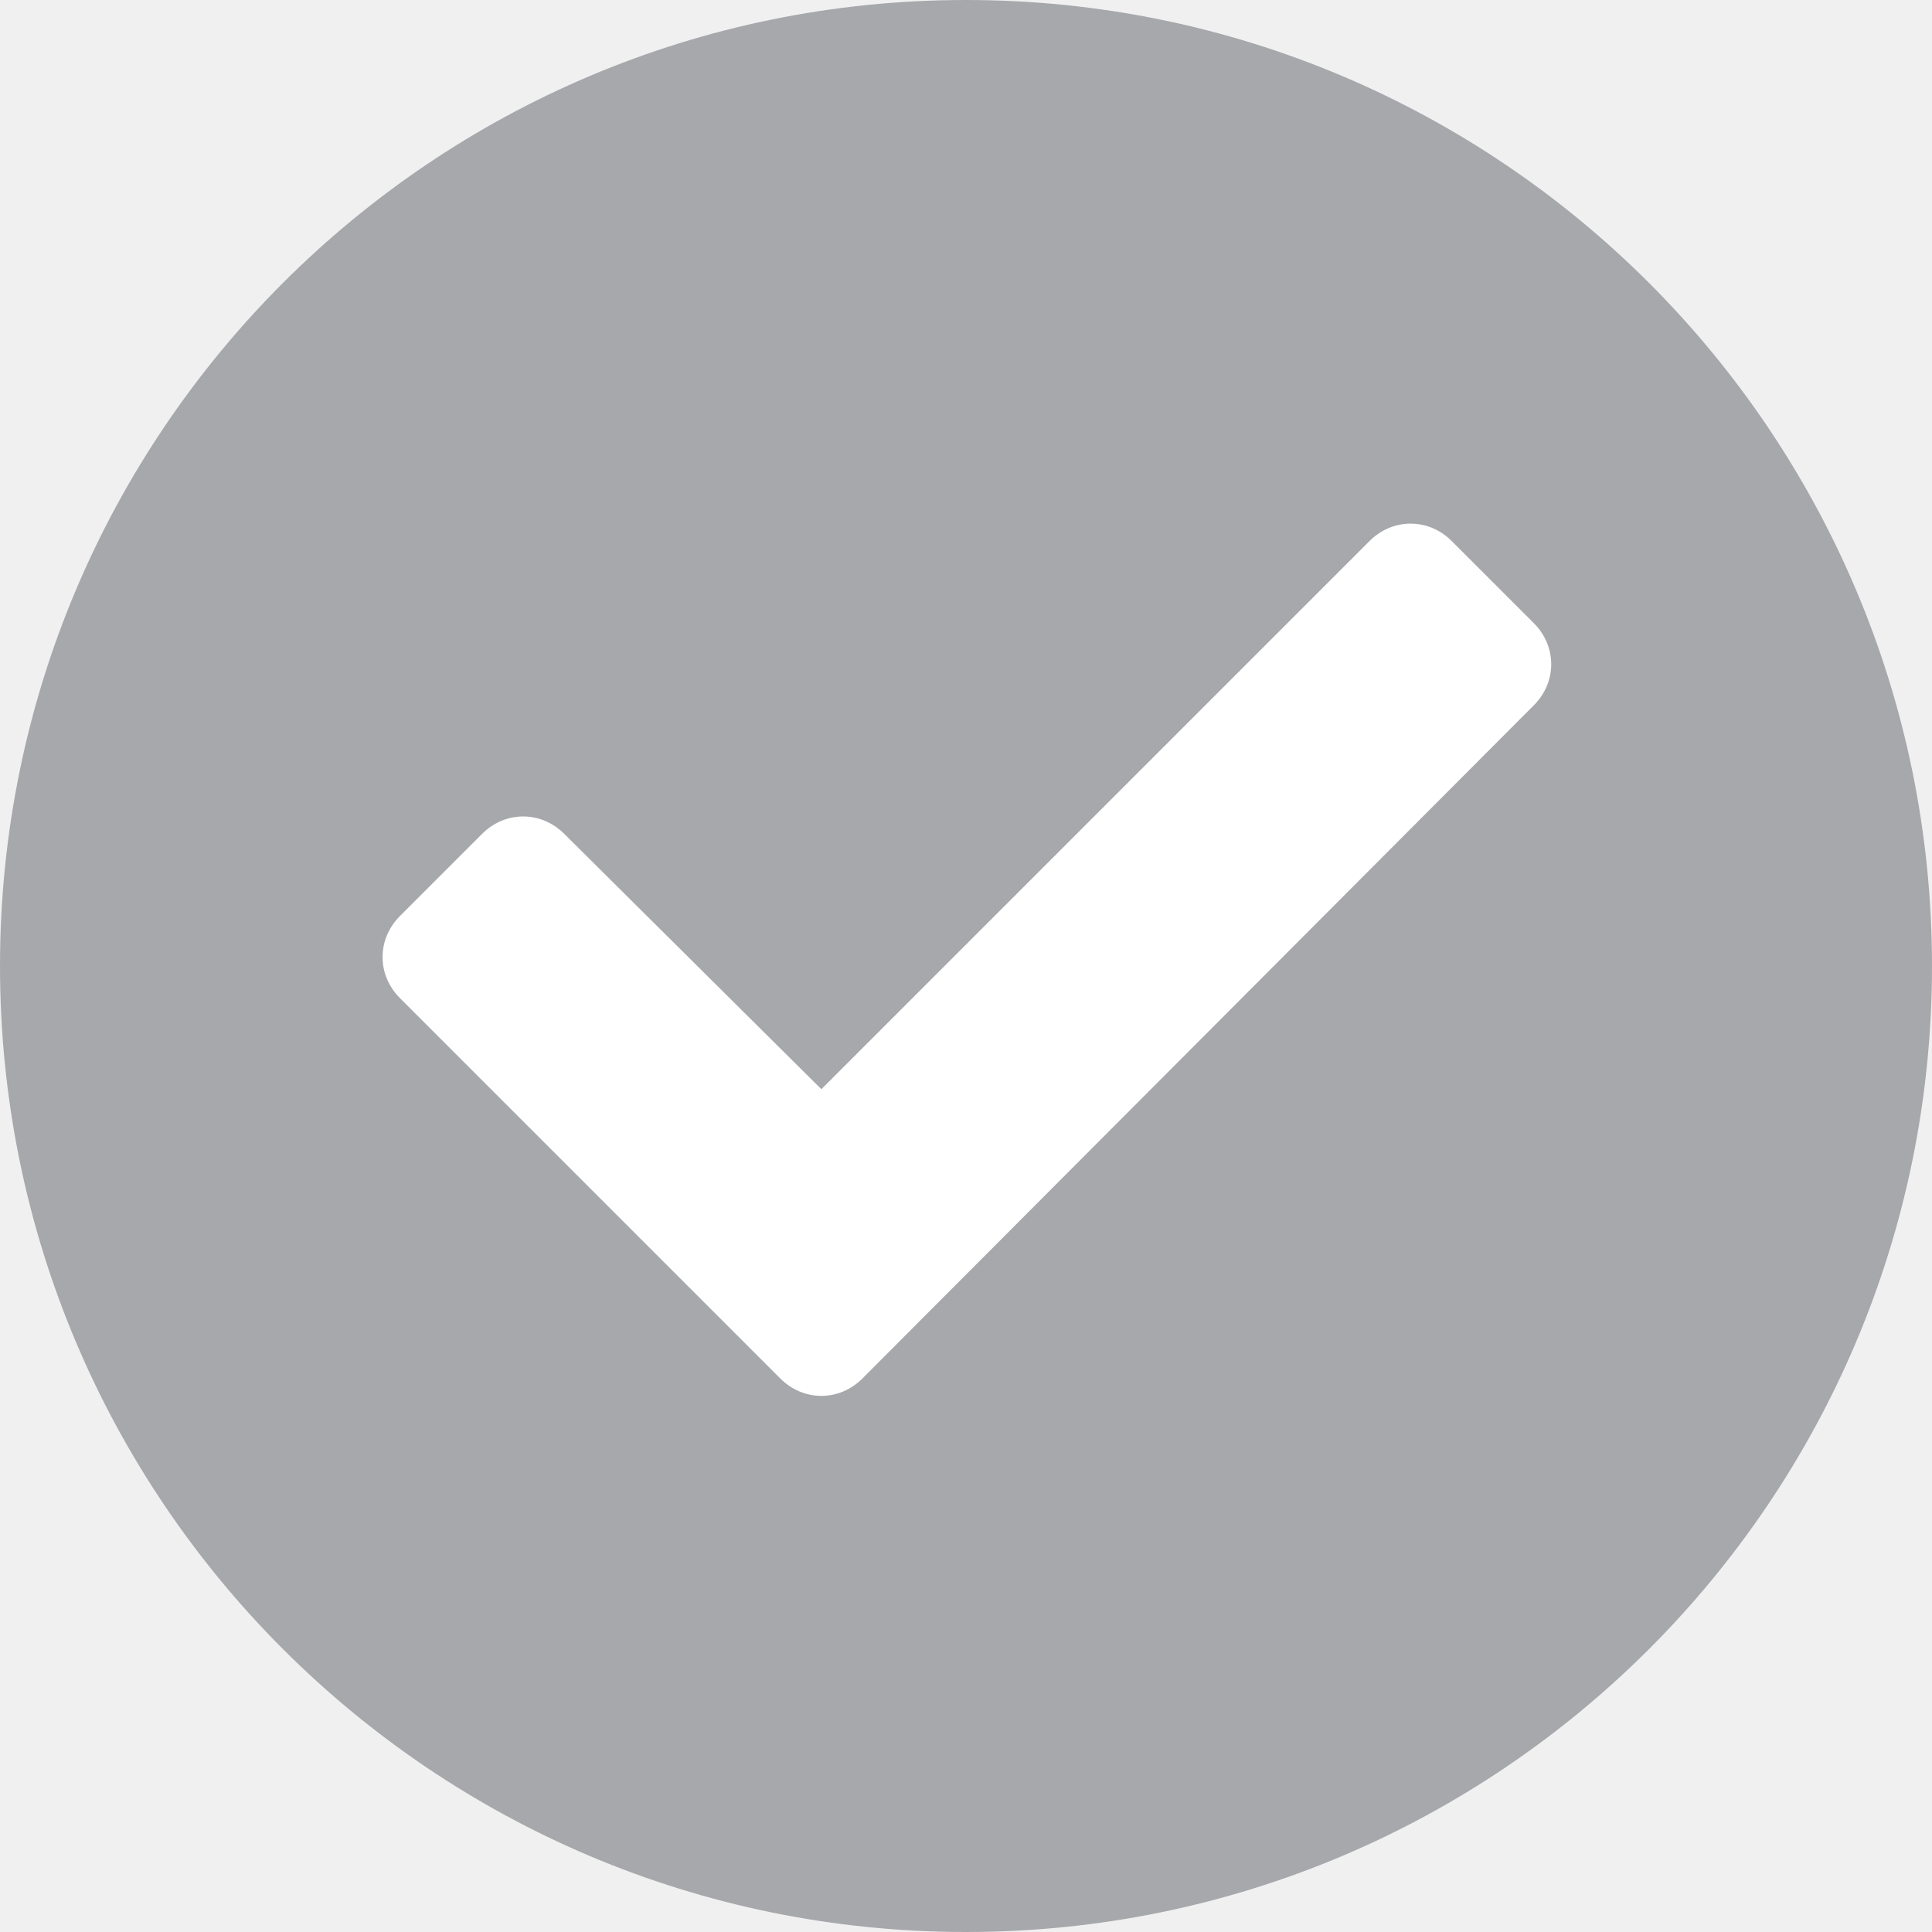
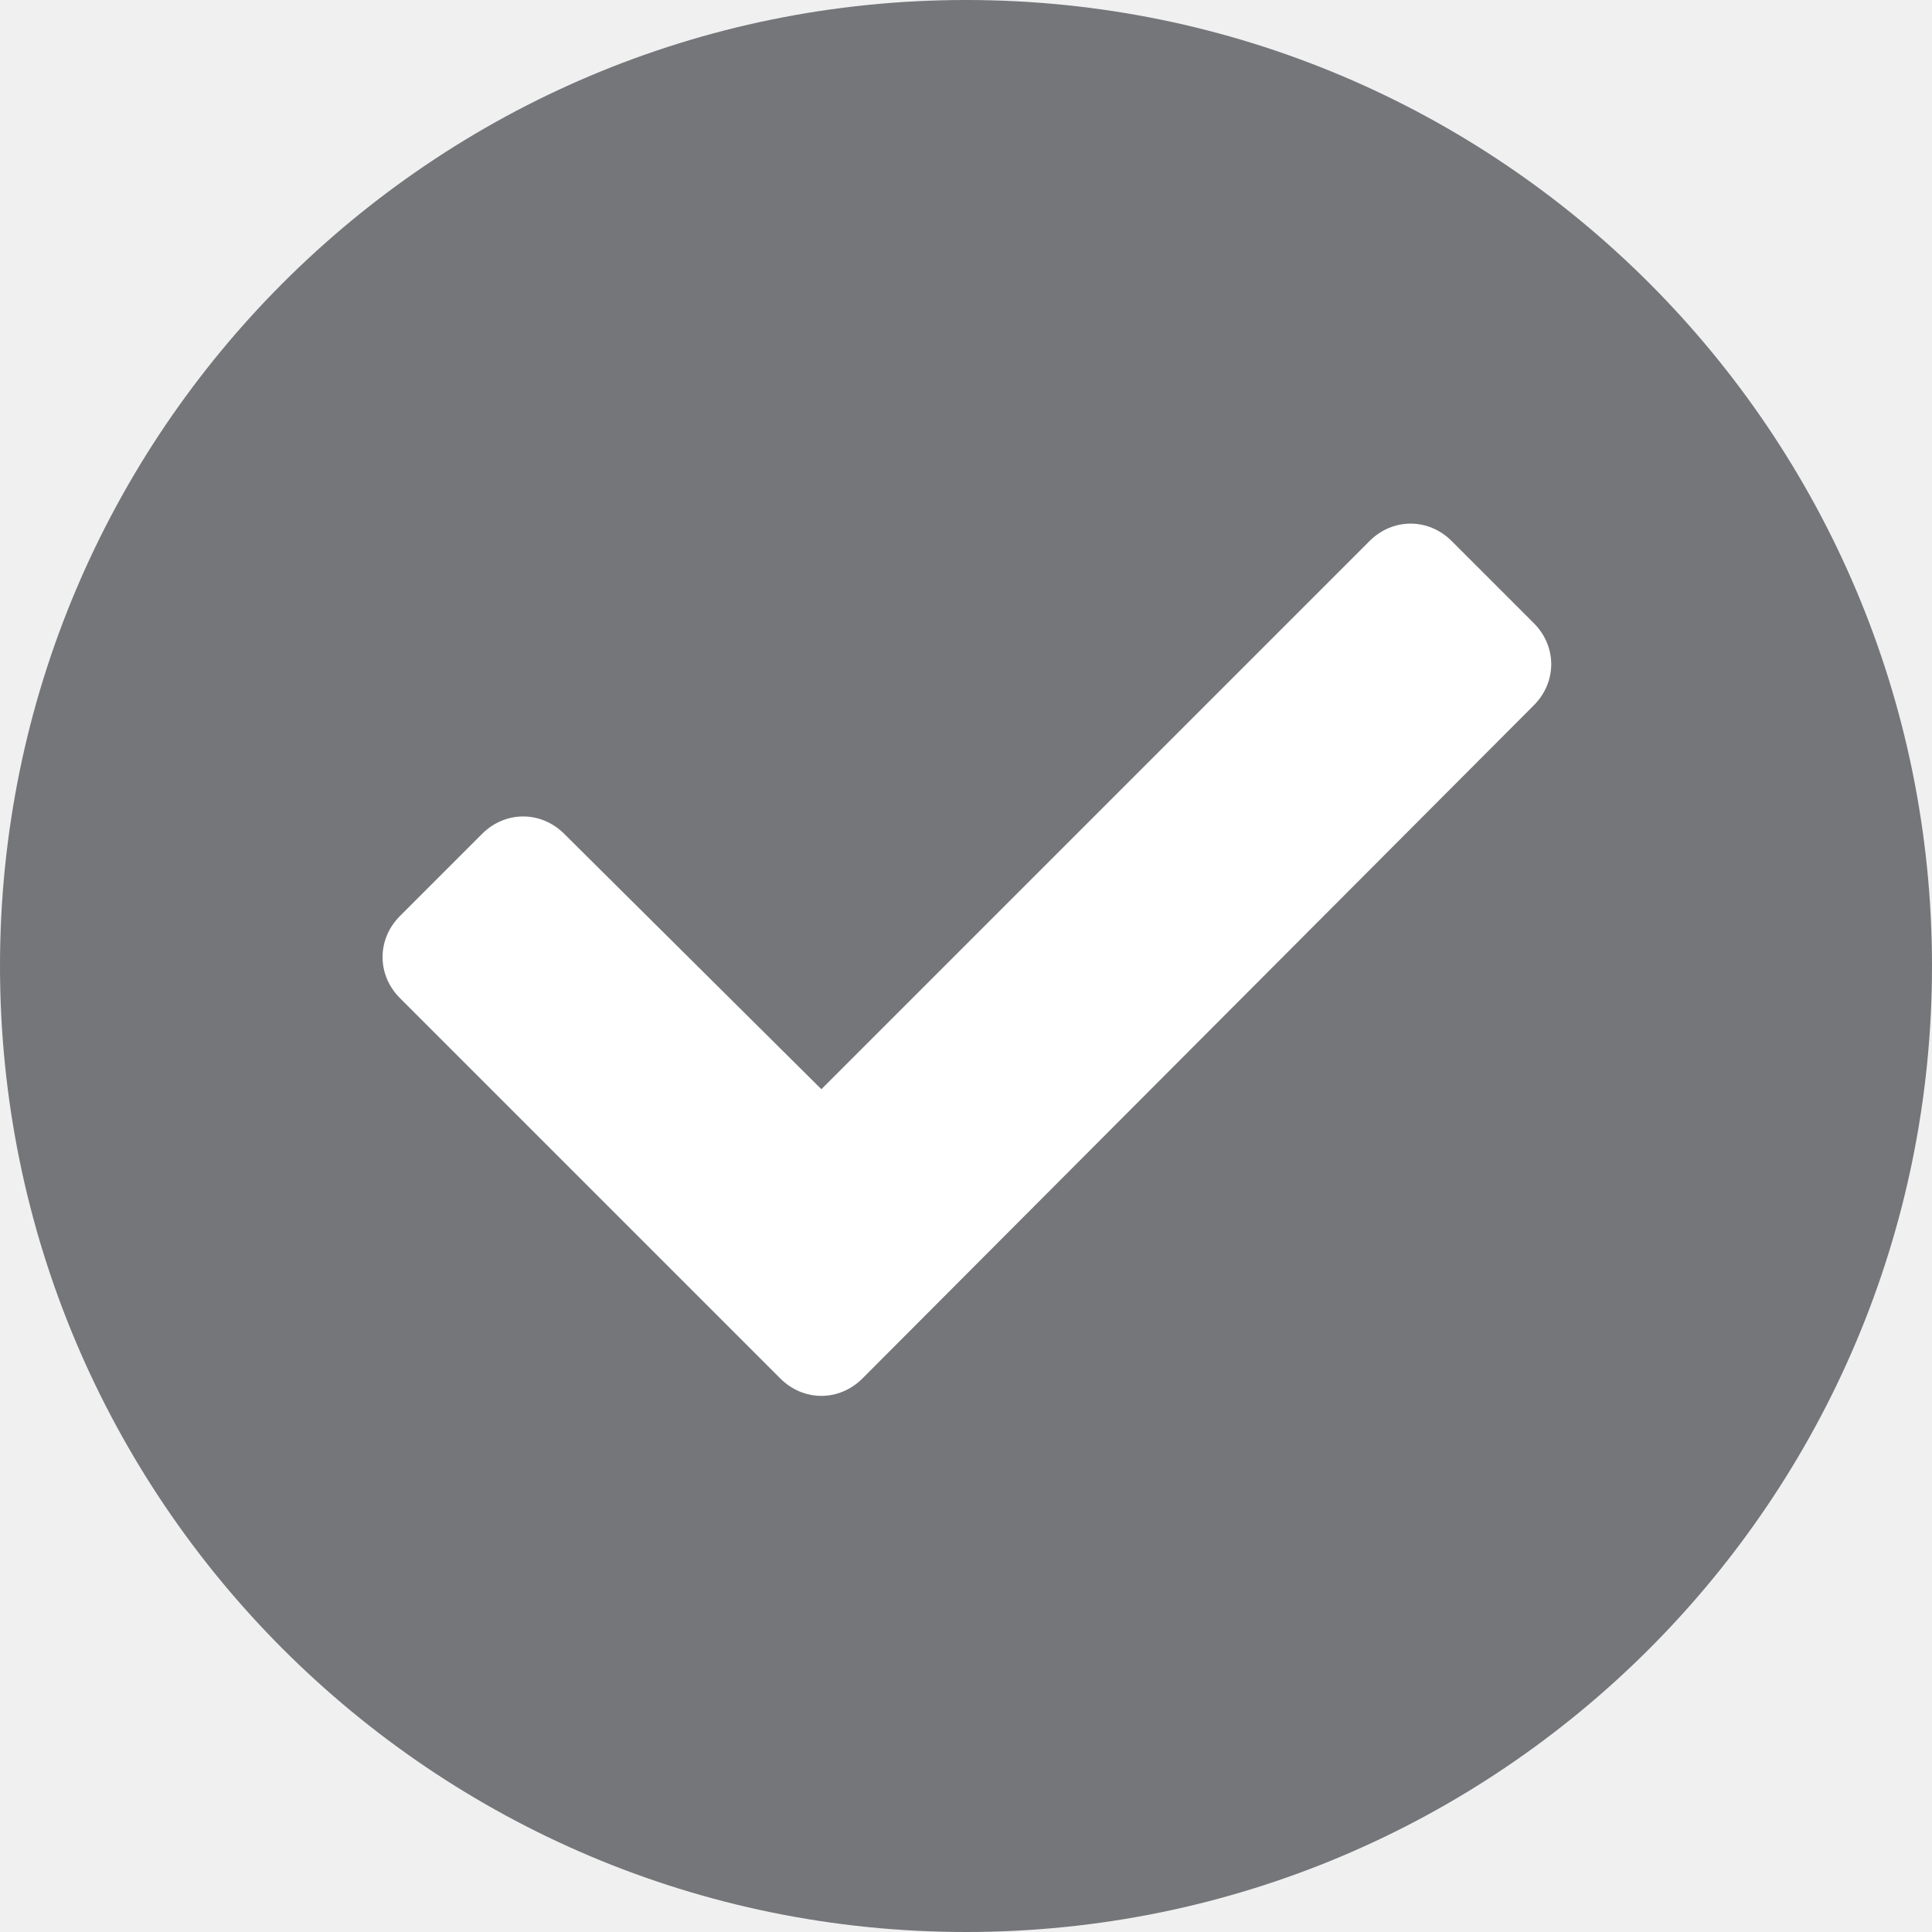
<svg xmlns="http://www.w3.org/2000/svg" version="1.1" id="Layer_1" x="0px" y="0px" viewBox="0 0 108.2 108.2" style="enable-background:new 0 0 108.2 108.2;" xml:space="preserve">
  <style type="text/css">
	.st0{fill:#231F20;stroke:#231F20;stroke-width:4;stroke-miterlimit:10;}
	.st1{fill:none;stroke:#FFFFFF;stroke-width:3;}
	.st2{fill:#FFFFFF;stroke:#231F20;stroke-width:4;stroke-miterlimit:10;}
	.st3{fill:none;stroke:#353435;stroke-width:3;}
	.st4{fill:#D0D2D3;}
	.st5{fill:#FFFFFF;}
- 	.st6{fill:#A6A8AB;}
+ 	.st6{fill:#74767A;}
	.st7{fill:#EC712E;}
	.st8{fill:#FFFFFF;stroke:#231F20;stroke-miterlimit:10;}
- 	.st9{fill:#FFFFFF;stroke:#A6A8AB;stroke-miterlimit:10;}
+ 	.st9{fill:#FFFFFF;stroke:#74767A;stroke-miterlimit:10;}
	.st10{fill:none;stroke:#EC712E;stroke-width:2;stroke-miterlimit:10;}
	.st11{fill:#4C7B91;}
</style>
  <g>
    <circle class="st6" cx="54.1" cy="54.1" r="54.1" />
    <g>
      <path class="st5" d="M22.4,55.9c-1.3-1.3-1.3-3.3,0-4.6l4.6-4.6c1.3-1.3,3.3-1.3,4.6,0L46,61l30.7-30.7c1.3-1.3,3.3-1.3,4.6,0    l4.6,4.6c1.3,1.3,1.3,3.3,0,4.6L48.3,77.2c-1.3,1.3-3.3,1.3-4.6,0L22.4,55.9z" />
    </g>
  </g>
</svg>
